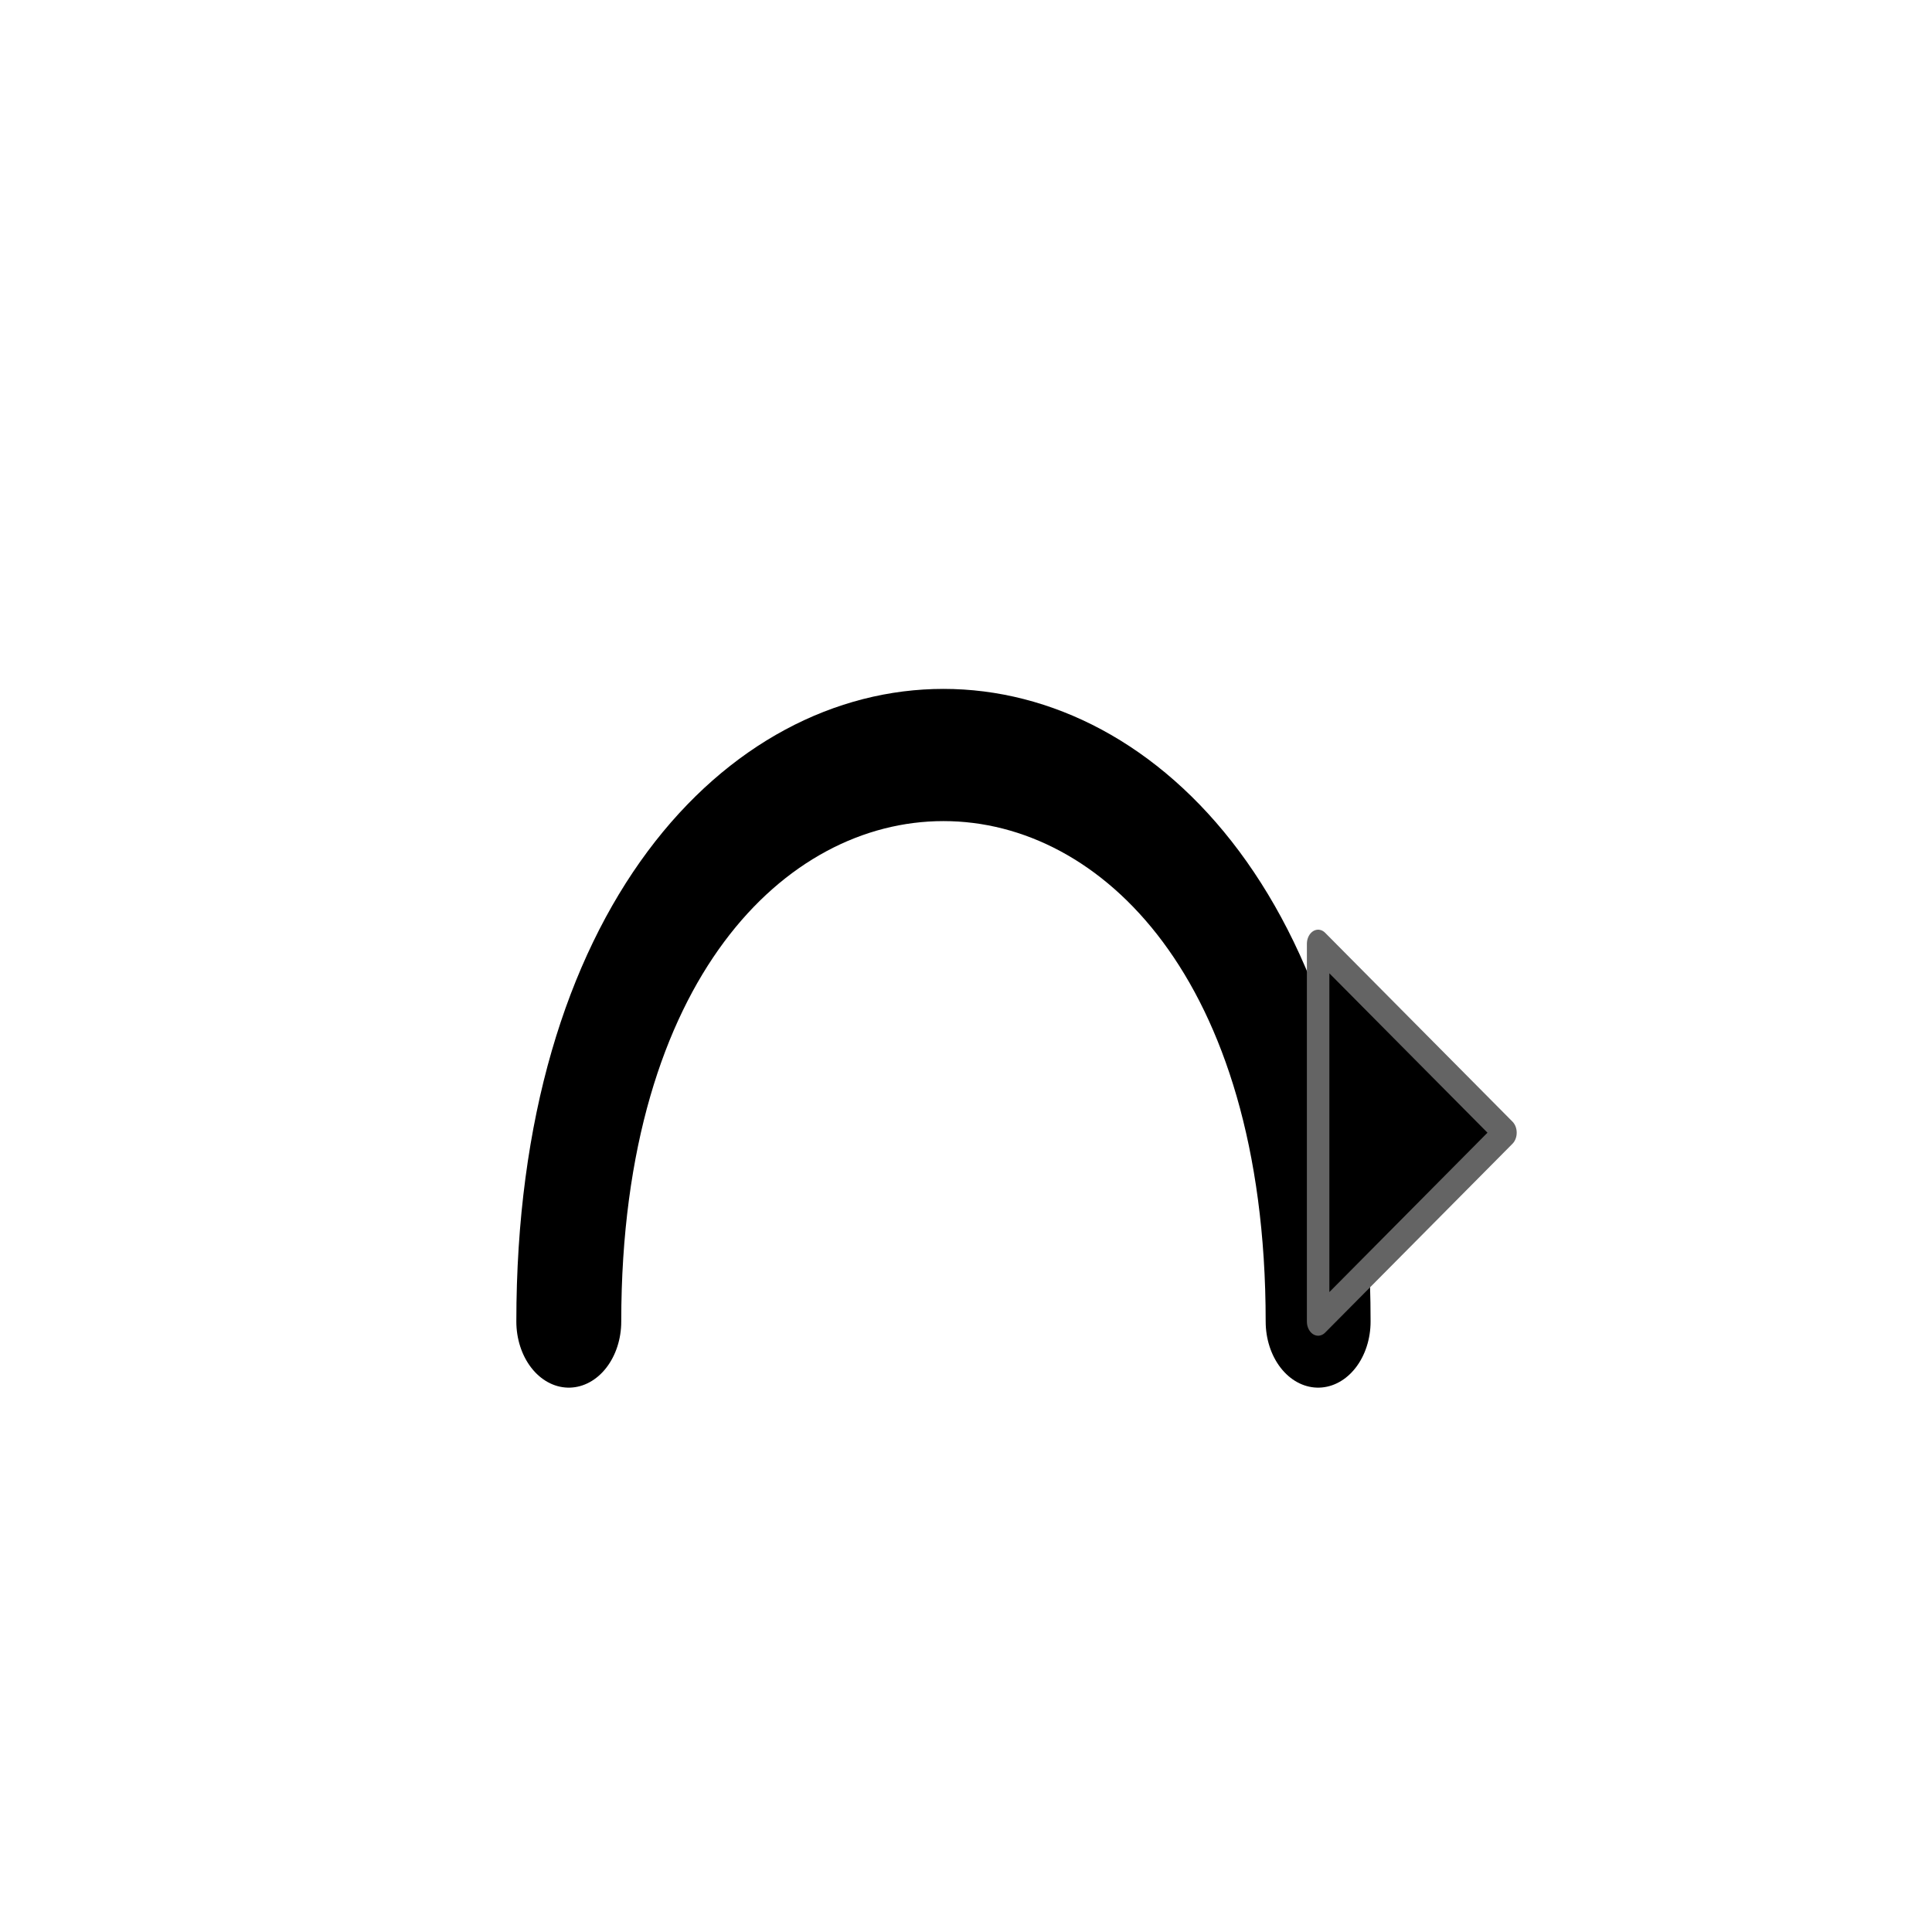
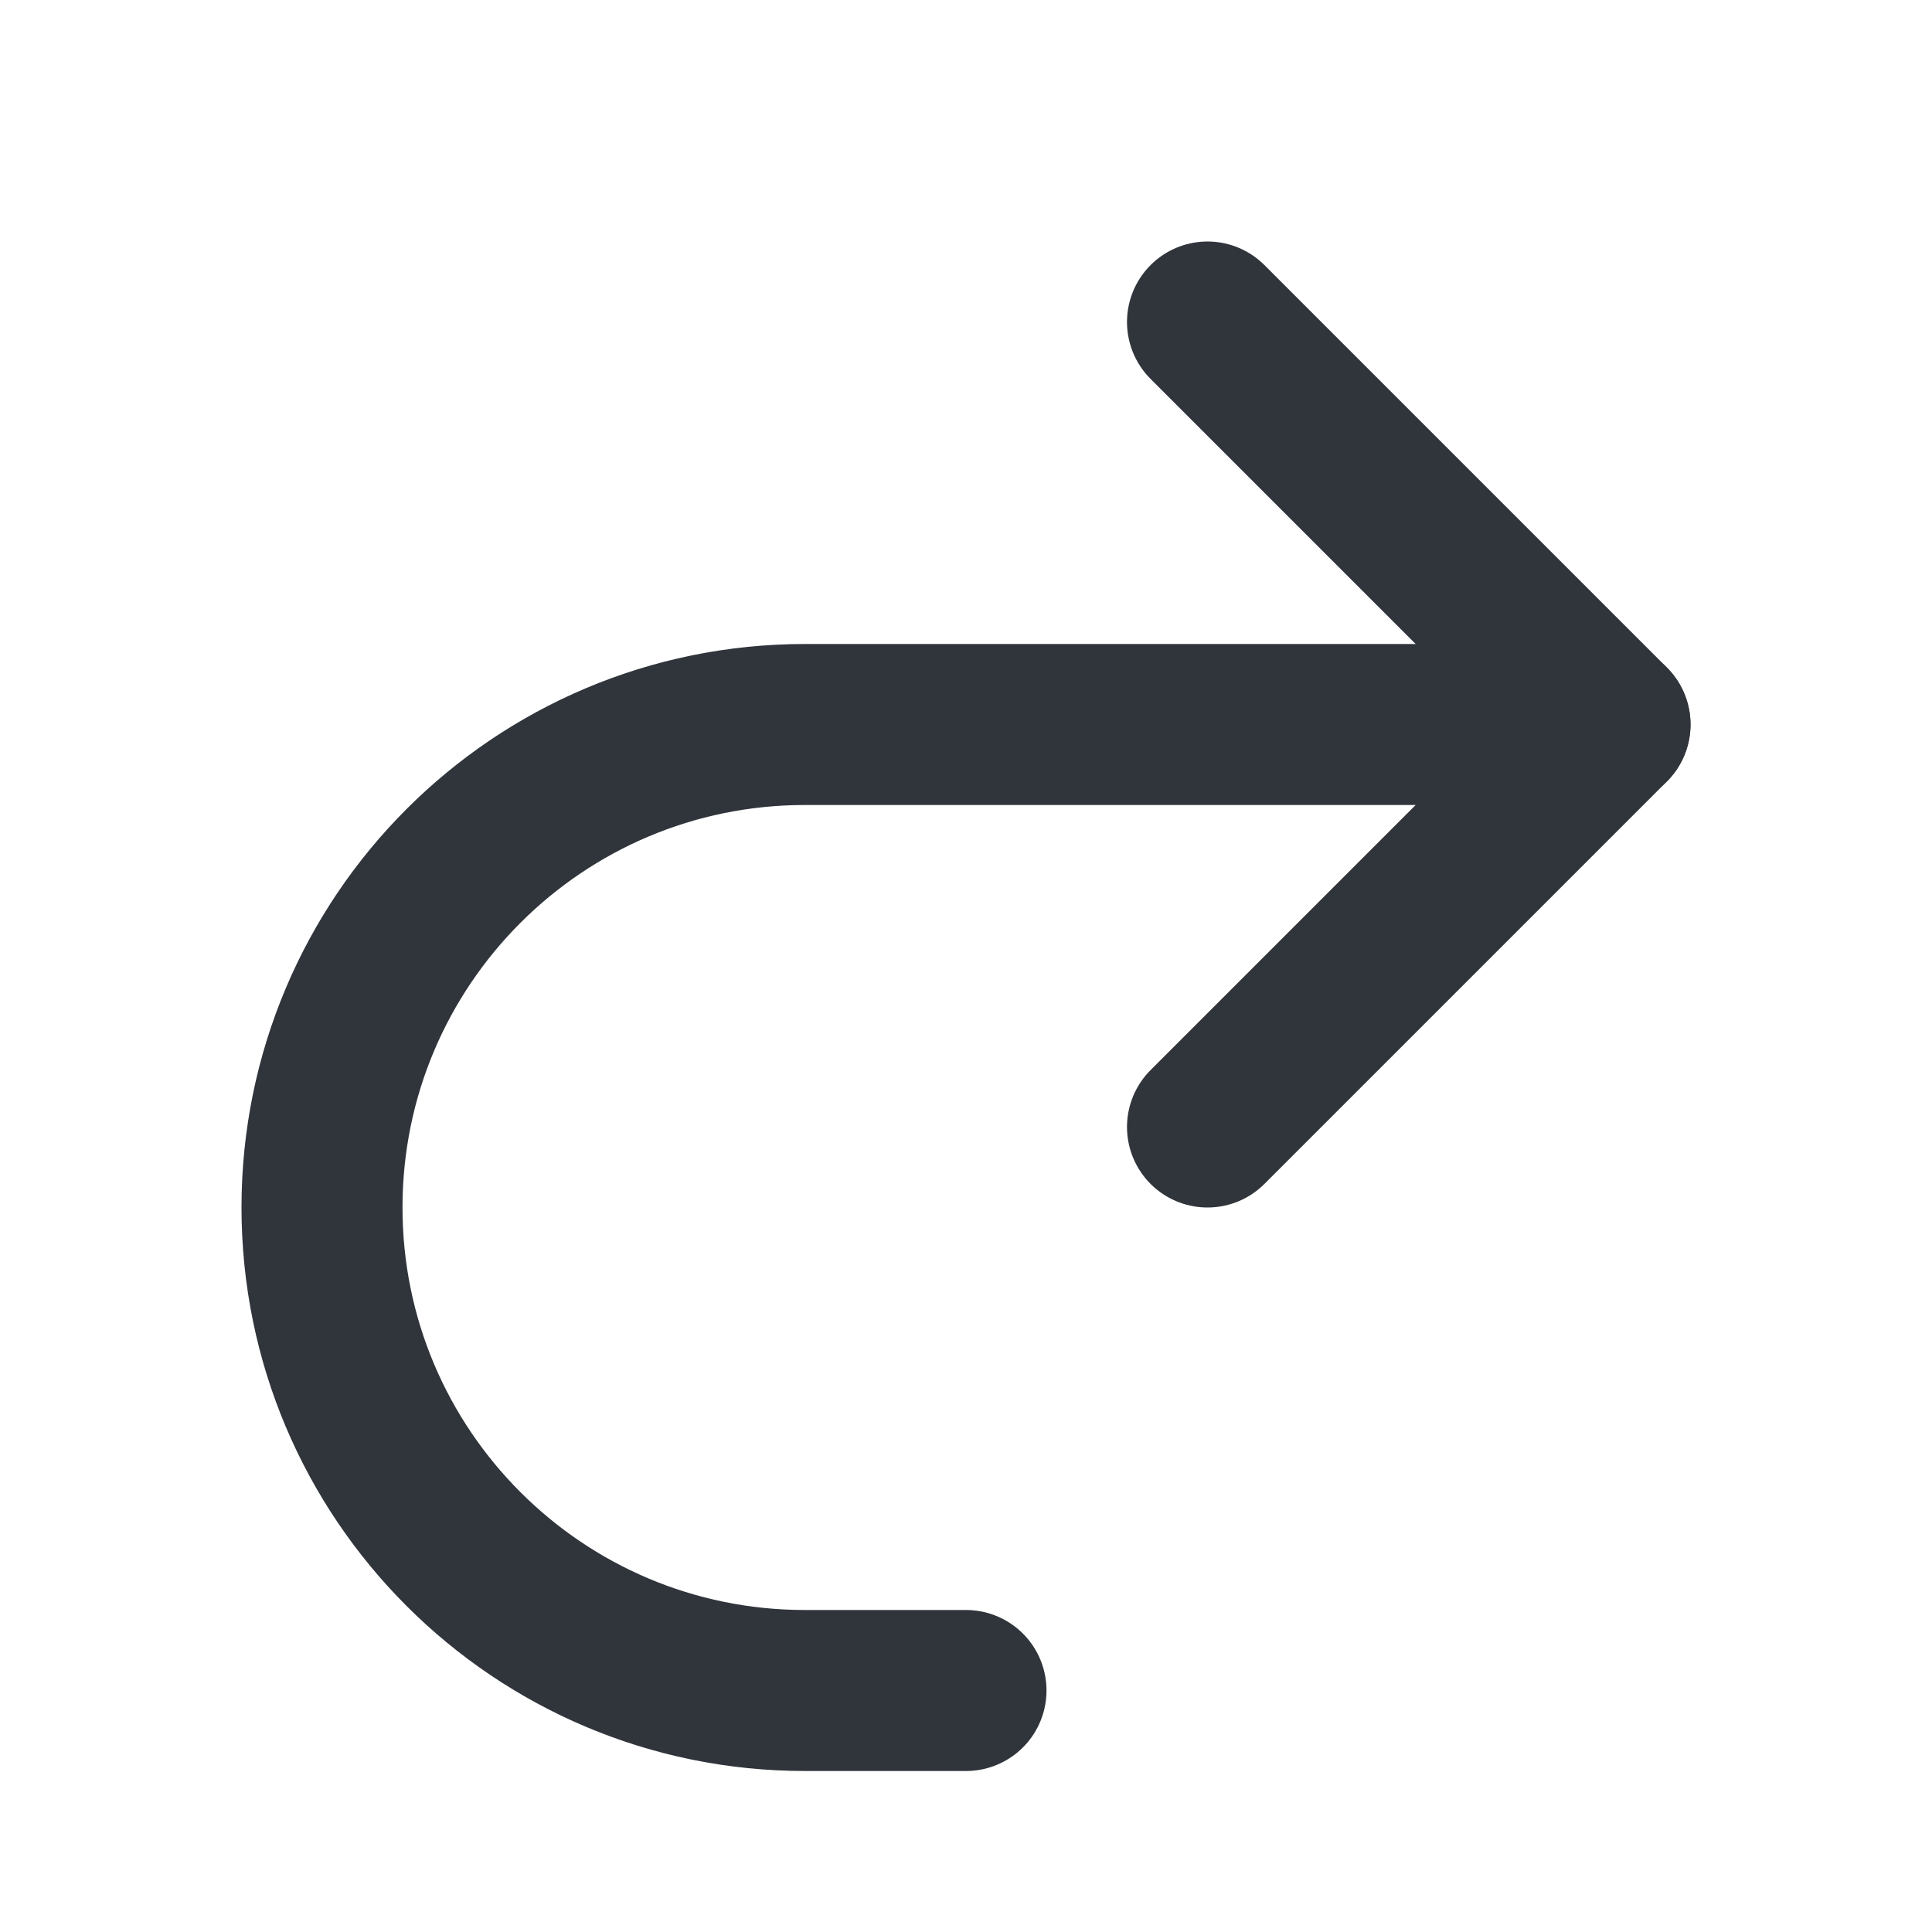
- <svg xmlns="http://www.w3.org/2000/svg" width="100%" height="100%" viewBox="0 0 128 128" version="1.1" xml:space="preserve" style="fill-rule:evenodd;clip-rule:evenodd;stroke-linecap:round;stroke-linejoin:round;stroke-miterlimit:1;">
-   <g transform="matrix(1,0,0,1,-2300,-200)">
-     <g transform="matrix(0.248227,0,0,0.312796,2300.45,199.973)">
-       <rect x="-1.829" y="0.088" width="515.658" height="409.212" style="fill:none;" />
-       <path d="M 150,280 C 150,120 350,120 350,280" style="fill:none;stroke:rgb(0,0,0);stroke-width:28px;stroke-linecap:round;" />
-       <path d="M 400,240 L 350,200 L 350,280 Z" style="fill:rgb(0,0,0);stroke:rgb(100,100,100);stroke-width:6px;stroke-linejoin:round;" />
-     </g>
-   </g>
+ <svg xmlns="http://www.w3.org/2000/svg" viewBox="0 0 24 24" width="24" height="24" fill="none" stroke="#30343B" stroke-width="2" stroke-linecap="round" stroke-linejoin="round">
+   <path d="m15 4 5 5-5 5" />
+   <path d="M20 9H10a6 6 0 1 0 0 12h2" />
</svg>
